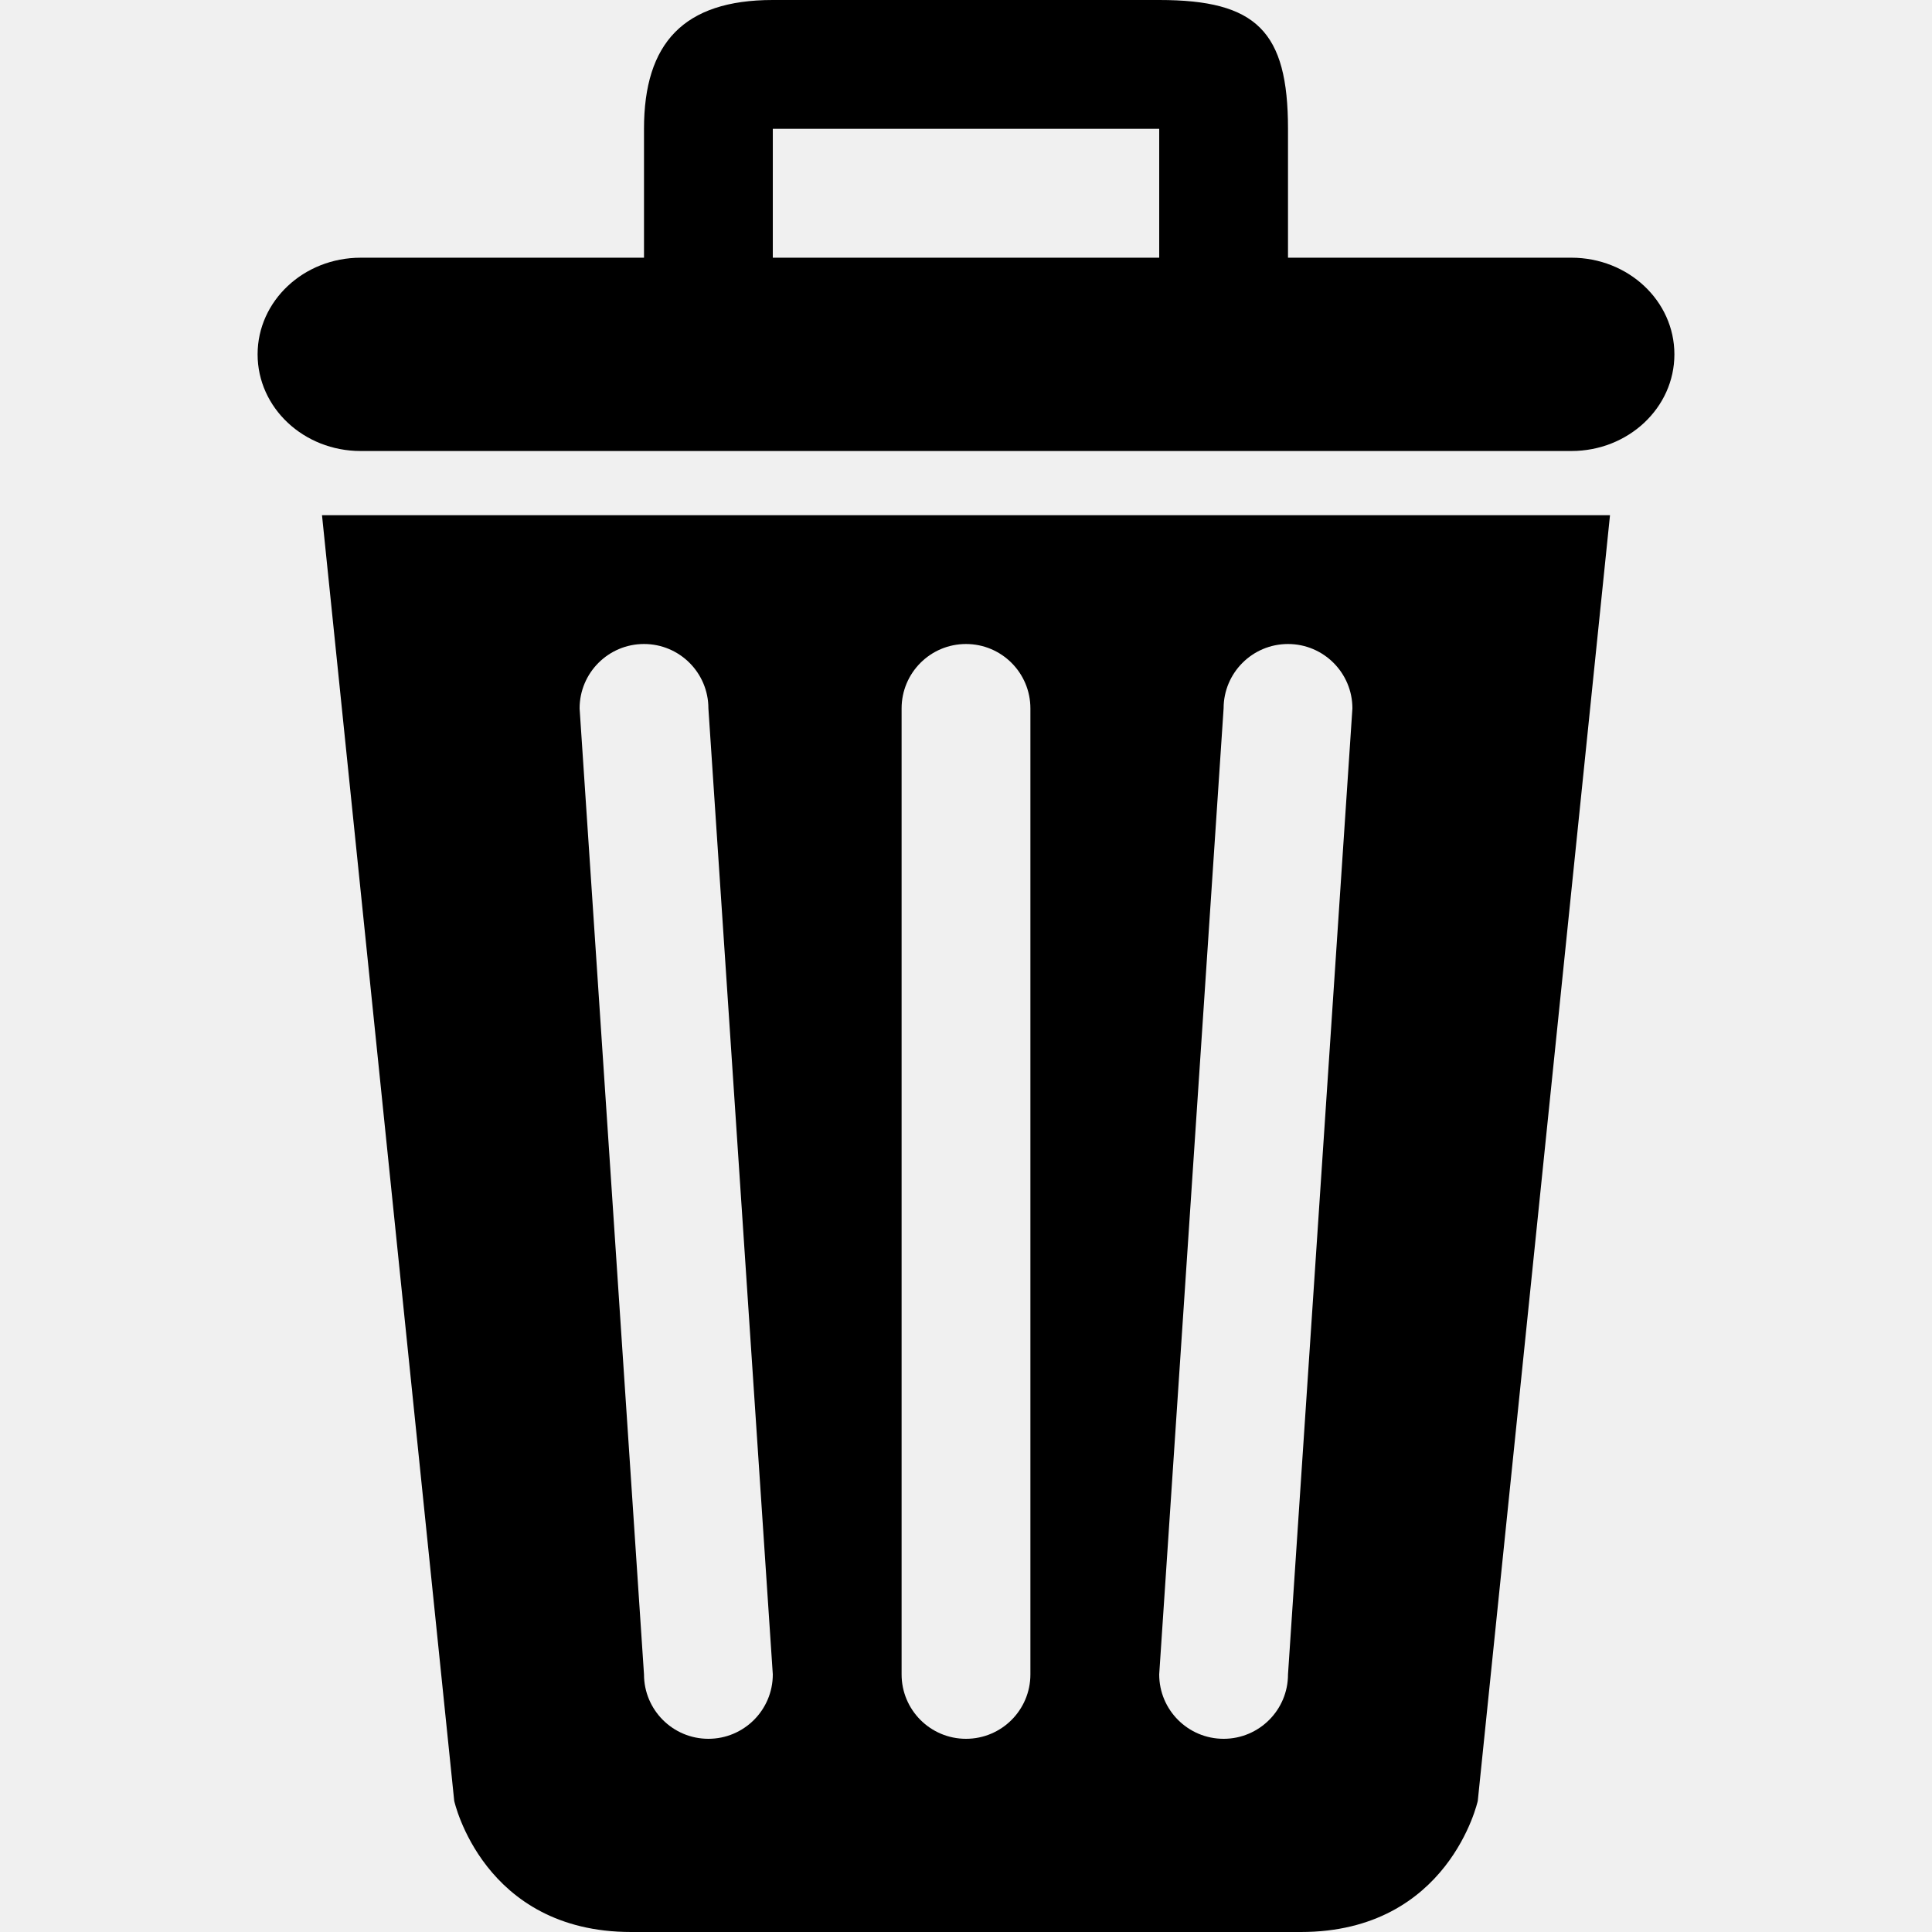
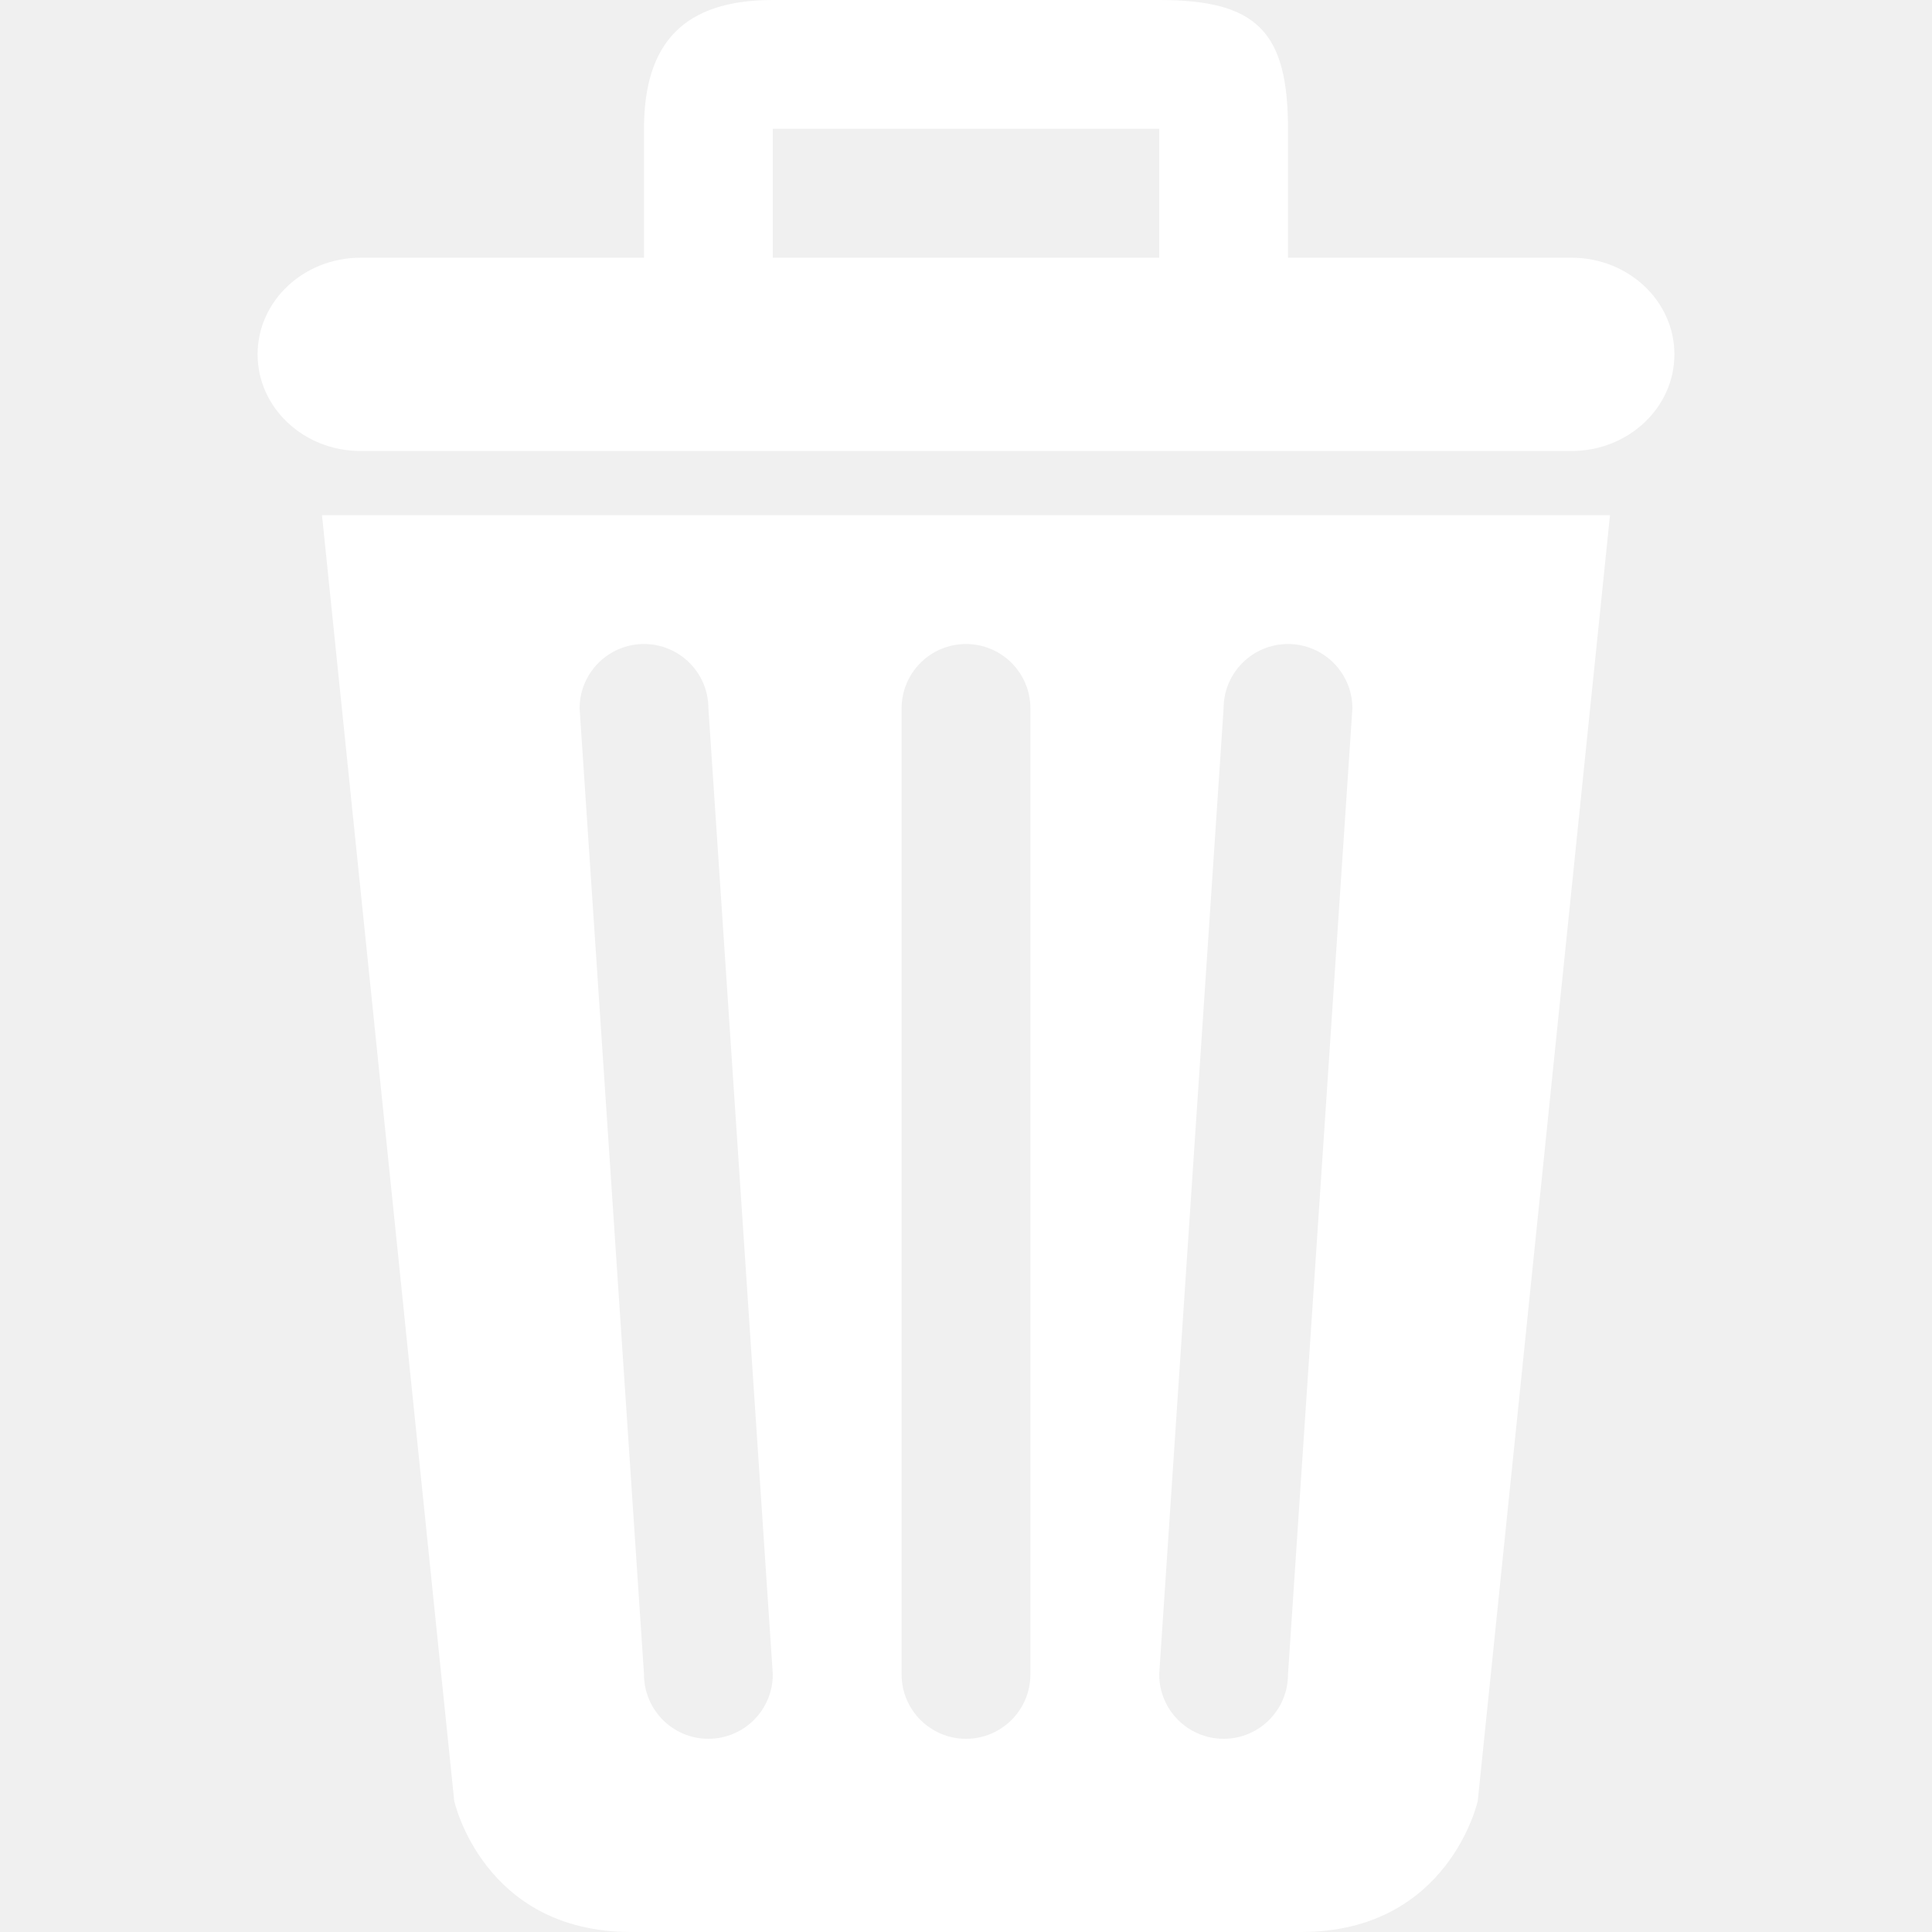
- <svg xmlns="http://www.w3.org/2000/svg" version="1.1" id="Capa_1" x="0px" y="0px" viewBox="0 0 268.476 268.476" style="enable-background:new 0 0 268.476 268.476;" xml:space="preserve">
+ <svg xmlns="http://www.w3.org/2000/svg" version="1.1" fill="#fff" id="Capa_1" x="0px" y="0px" viewBox="0 0 268.476 268.476" style="enable-background:new 0 0 268.476 268.476;" xml:space="preserve">
  <g id="Delete__x2F__Trash">
    <path style="fill-rule:evenodd;clip-rule:evenodd;" d="M63.119,250.254c0,0,3.999,18.222,24.583,18.222h93.072   c20.583,0,24.582-18.222,24.582-18.222l18.374-178.66H44.746L63.119,250.254z M170.035,98.442c0-4.943,4.006-8.949,8.949-8.949   c4.943,0,8.95,4.006,8.95,8.949l-8.95,134.238c0,4.943-4.007,8.949-8.949,8.949c-4.942,0-8.949-4.007-8.949-8.949L170.035,98.442z    M125.289,98.442c0-4.943,4.007-8.949,8.949-8.949c4.943,0,8.949,4.006,8.949,8.949v134.238c0,4.943-4.006,8.949-8.949,8.949   c-4.943,0-8.949-4.007-8.949-8.949V98.442z M89.492,89.492c4.943,0,8.949,4.006,8.949,8.949l8.95,134.238   c0,4.943-4.007,8.949-8.95,8.949c-4.942,0-8.949-4.007-8.949-8.949L80.543,98.442C80.543,93.499,84.55,89.492,89.492,89.492z    M218.36,35.811h-39.376V17.899C178.984,4.322,174.593,0,161.086,0L107.39,0C95.001,0,89.492,6.001,89.492,17.899v17.913H50.116   c-7.914,0-14.319,6.007-14.319,13.43c0,7.424,6.405,13.431,14.319,13.431H218.36c7.914,0,14.319-6.007,14.319-13.431   C232.679,41.819,226.274,35.811,218.36,35.811z M161.086,35.811h-53.695l0.001-17.913h53.695V35.811z" />
  </g>
  <g>
</g>
  <g>
</g>
  <g>
</g>
  <g>
</g>
  <g>
</g>
  <g>
</g>
  <g>
</g>
  <g>
</g>
  <g>
</g>
  <g>
</g>
  <g>
</g>
  <g>
</g>
  <g>
</g>
  <g>
</g>
  <g>
</g>
</svg>
